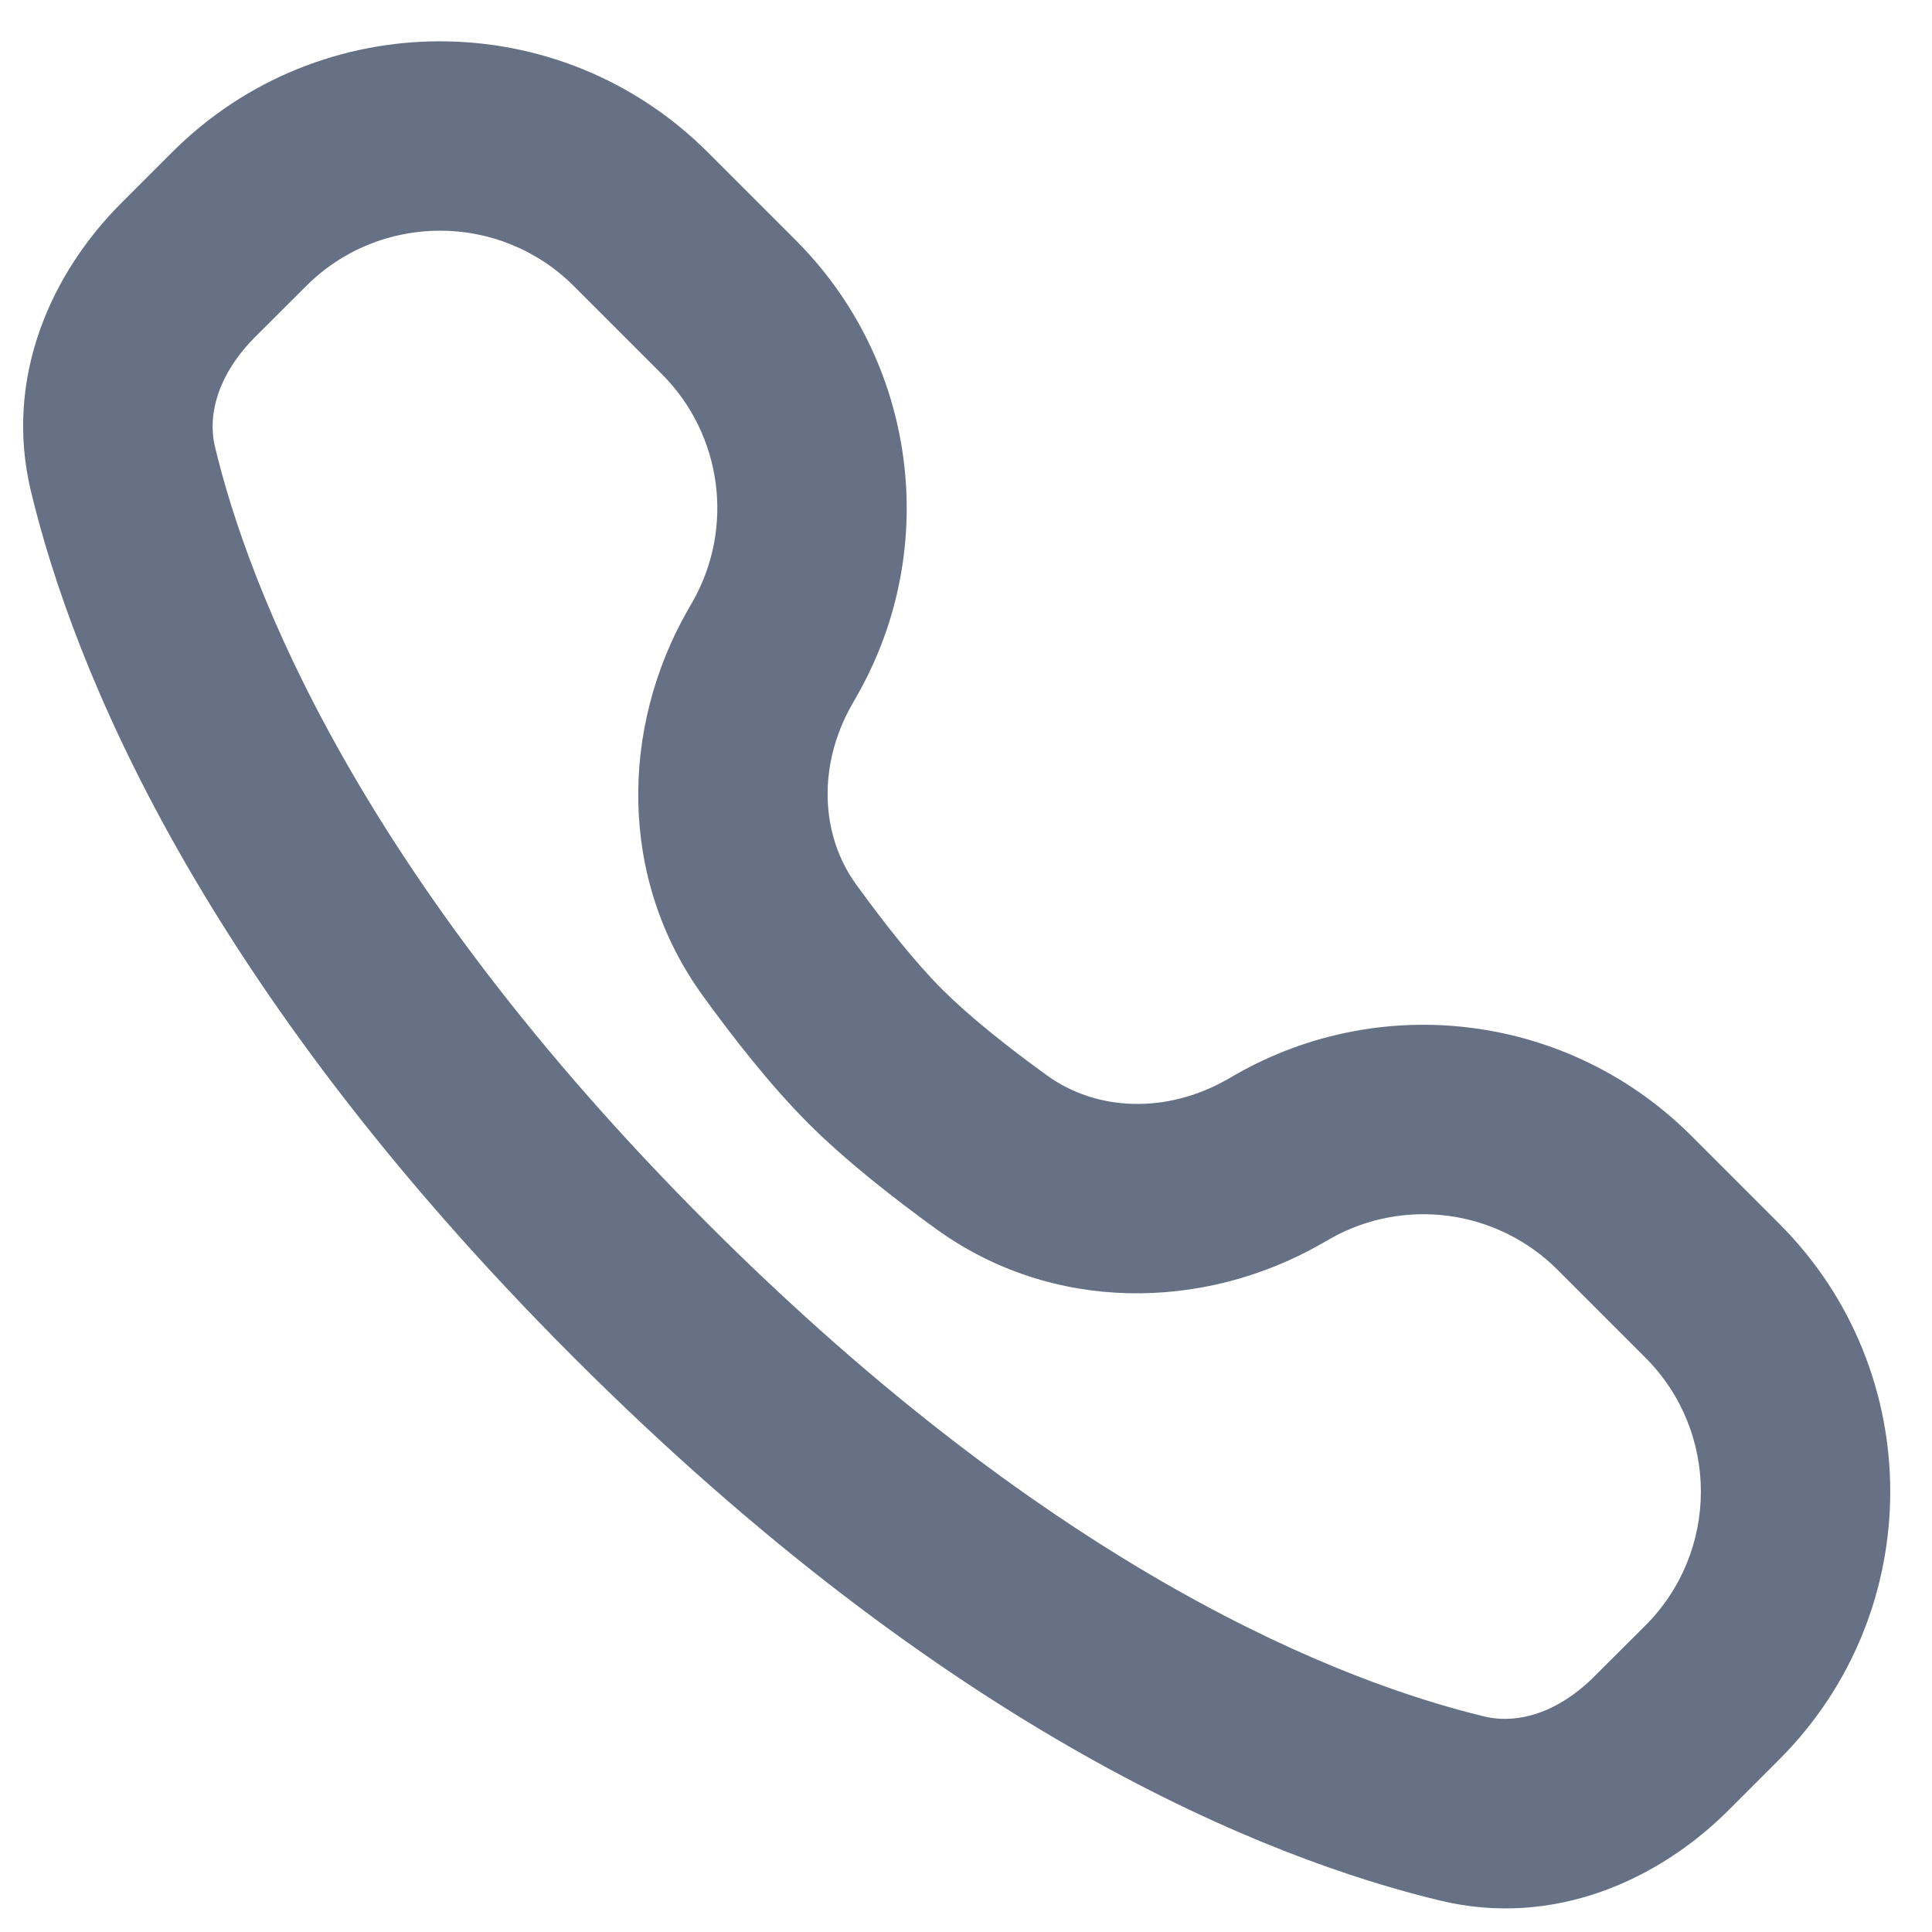
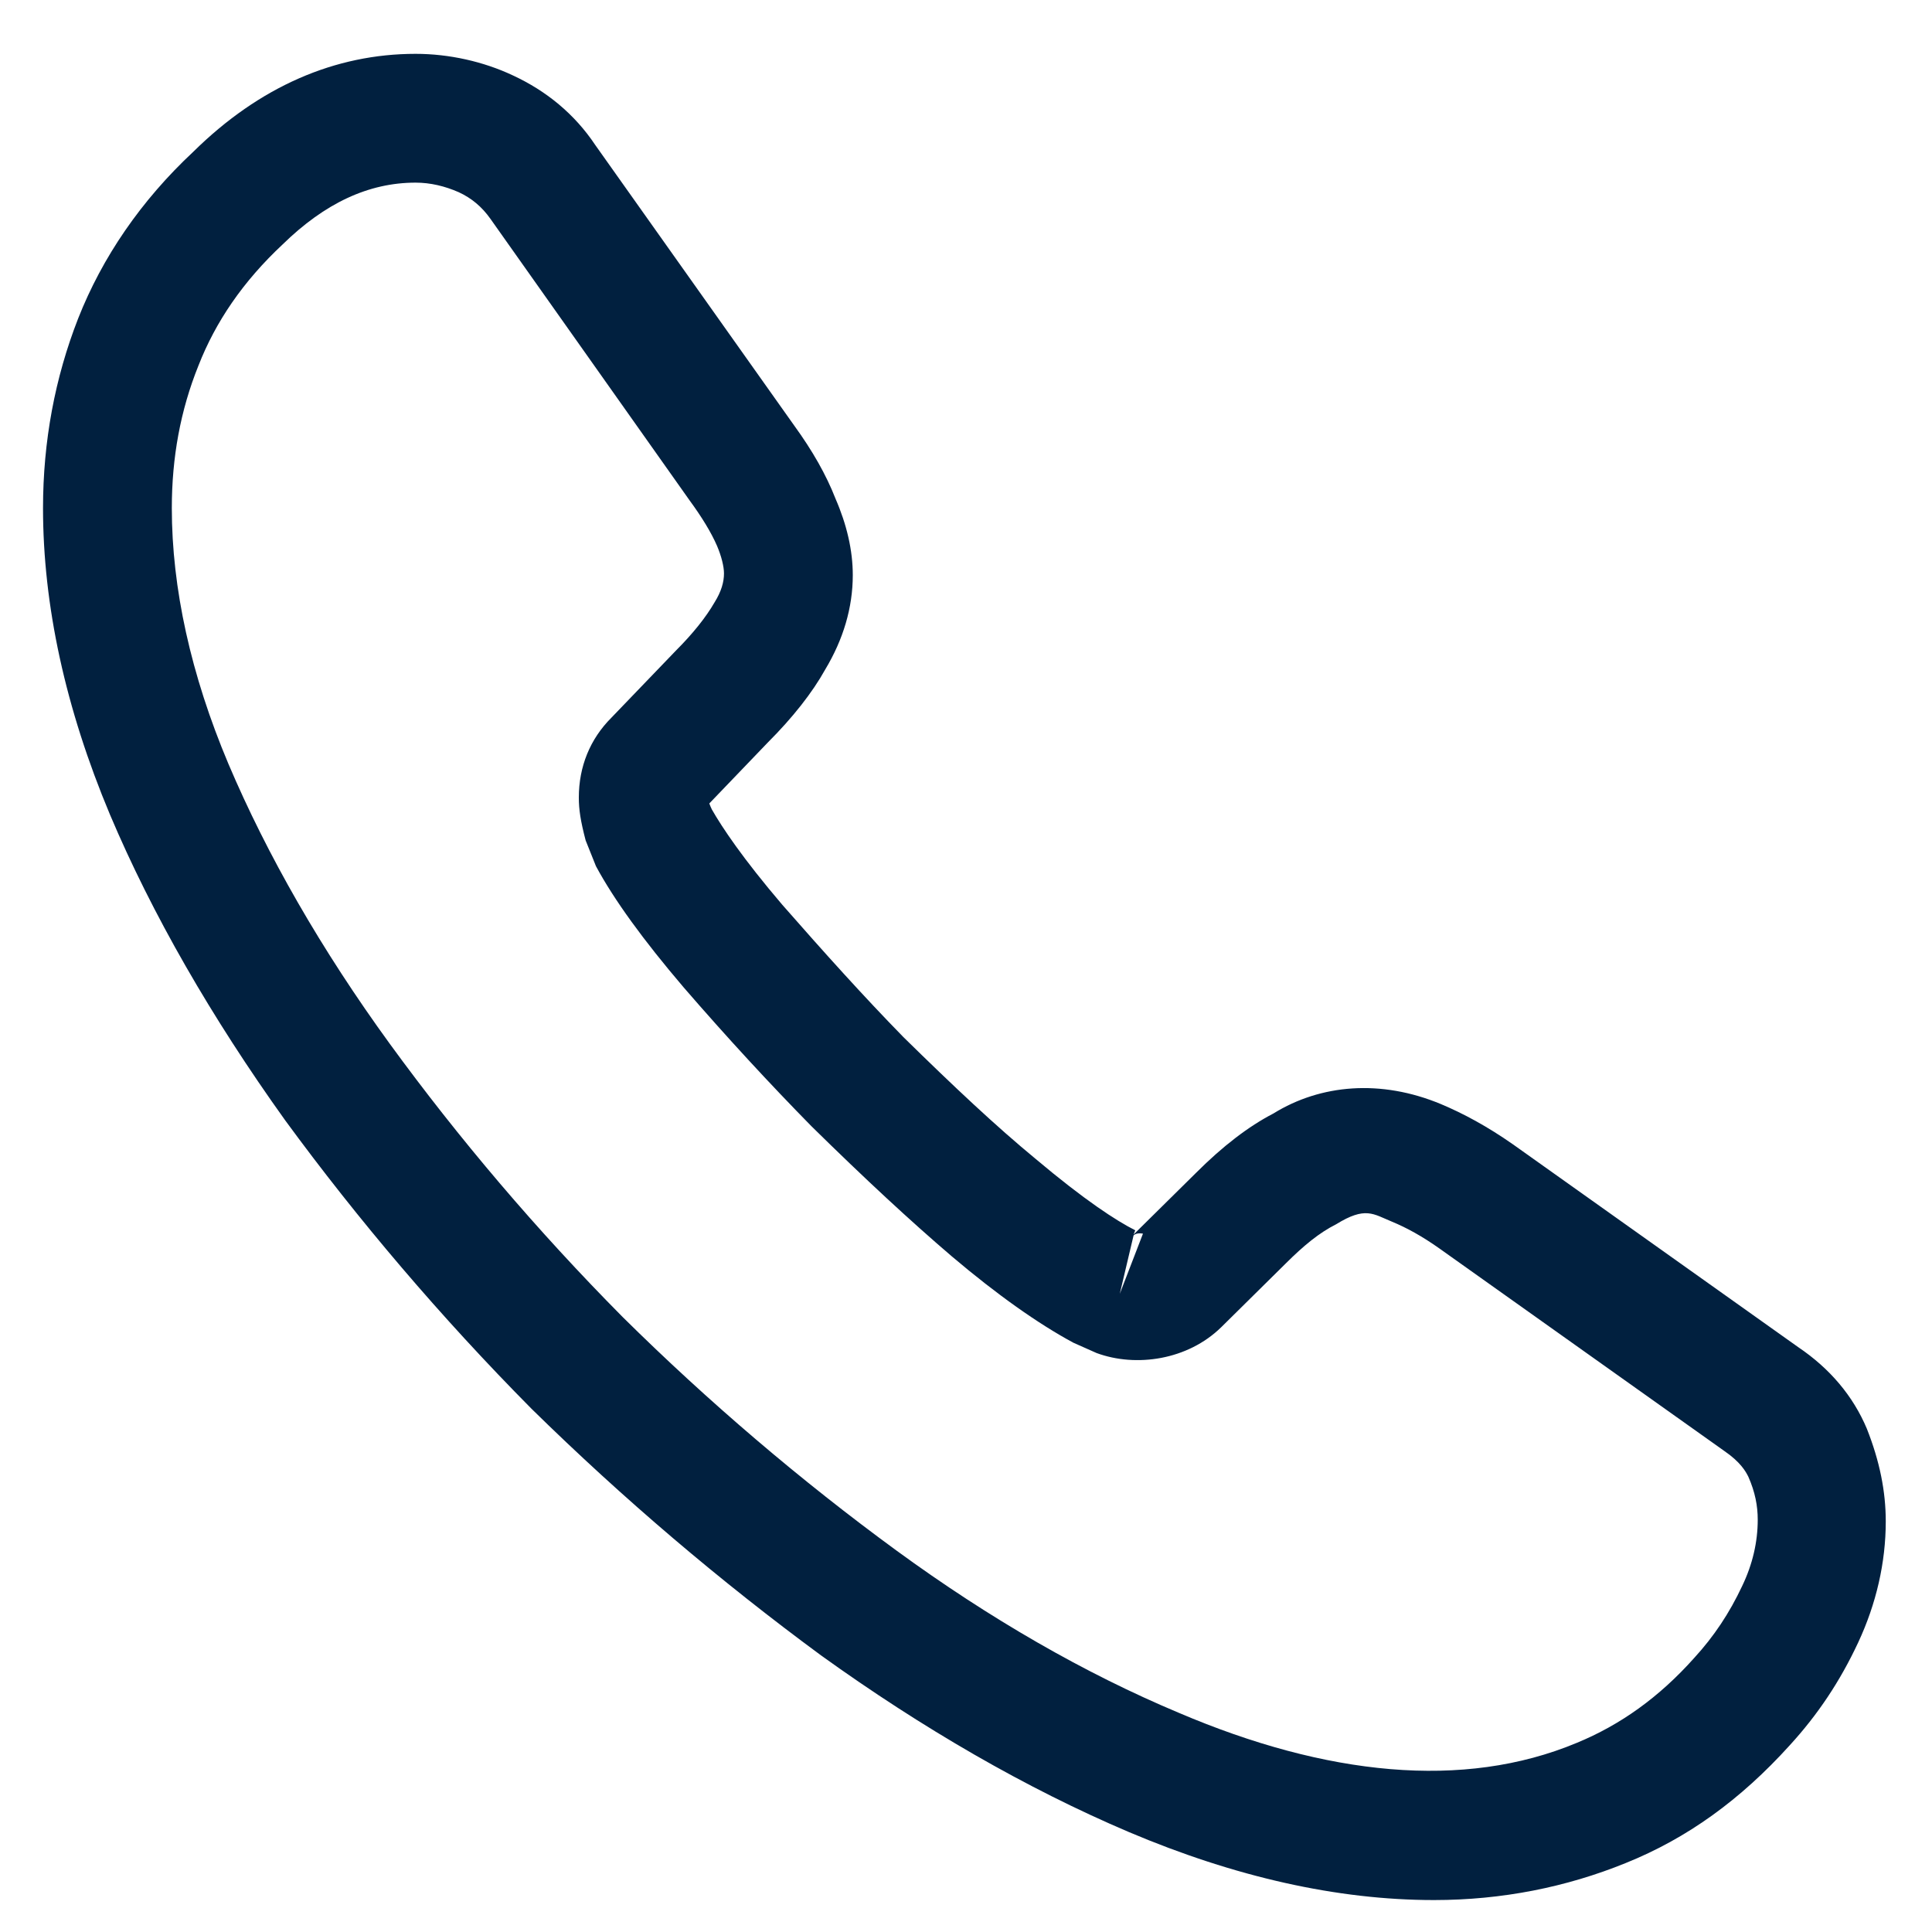
- <svg xmlns="http://www.w3.org/2000/svg" width="17" height="17" viewBox="0 0 17 17" fill="none">
-   <path fill-rule="evenodd" clip-rule="evenodd" d="M6.228 1.34C4.926 0.038 2.816 0.038 1.514 1.34L1.068 1.786C0.452 2.401 0.032 3.323 0.272 4.322C0.64 5.853 1.747 8.644 5.05 11.946C8.352 15.249 11.142 16.356 12.674 16.724C13.672 16.964 14.595 16.543 15.21 15.928L15.656 15.482C16.958 14.18 16.958 12.069 15.656 10.768L14.882 9.994C13.821 8.933 12.182 8.711 10.877 9.453L10.797 9.499C10.262 9.803 9.648 9.778 9.213 9.463C8.862 9.209 8.527 8.942 8.29 8.705C8.054 8.469 7.787 8.133 7.533 7.782C7.218 7.347 7.193 6.733 7.497 6.199L7.543 6.118C8.284 4.814 8.063 3.175 7.002 2.114L6.228 1.34ZM2.693 2.518C3.343 1.867 4.399 1.867 5.05 2.518L5.824 3.292C6.354 3.823 6.465 4.642 6.094 5.295L6.048 5.375C5.461 6.408 5.44 7.734 6.183 8.76C6.455 9.136 6.783 9.555 7.112 9.884C7.441 10.213 7.859 10.54 8.236 10.813C9.262 11.556 10.588 11.535 11.621 10.948L11.701 10.902C12.353 10.531 13.173 10.642 13.704 11.172L14.478 11.946C15.129 12.597 15.129 13.652 14.478 14.303L14.031 14.749C13.709 15.072 13.354 15.173 13.063 15.104C11.839 14.809 9.319 13.859 6.228 10.768C3.137 7.676 2.186 5.157 1.892 3.933C1.822 3.642 1.924 3.287 2.246 2.964L2.693 2.518Z" fill="#667185" />
+ <svg xmlns="http://www.w3.org/2000/svg" width="15" height="15" viewBox="0 0 15 15" fill="none">
+   <path d="M11.134 14.752C10.381 14.752 9.587 14.572 8.767 14.225C7.967 13.885 7.161 13.418 6.374 12.852C5.594 12.278 4.841 11.639 4.127 10.938C3.421 10.225 2.781 9.472 2.214 8.698C1.641 7.898 1.181 7.098 0.854 6.325C0.507 5.498 0.334 4.698 0.334 3.945C0.334 3.425 0.427 2.932 0.607 2.472C0.794 1.998 1.094 1.558 1.501 1.178C2.014 0.672 2.601 0.418 3.227 0.418C3.487 0.418 3.754 0.478 3.981 0.585C4.241 0.705 4.461 0.885 4.621 1.125L6.167 3.305C6.307 3.498 6.414 3.685 6.487 3.872C6.574 4.072 6.621 4.272 6.621 4.465C6.621 4.718 6.547 4.965 6.407 5.198C6.307 5.378 6.154 5.572 5.961 5.765L5.507 6.238C5.514 6.258 5.521 6.272 5.527 6.285C5.607 6.425 5.767 6.665 6.074 7.025C6.401 7.398 6.707 7.738 7.014 8.052C7.407 8.438 7.734 8.745 8.041 8.998C8.421 9.318 8.667 9.478 8.814 9.552L8.801 9.585L9.287 9.105C9.494 8.898 9.694 8.745 9.887 8.645C10.254 8.418 10.721 8.378 11.187 8.572C11.361 8.645 11.547 8.745 11.747 8.885L13.961 10.459C14.207 10.625 14.387 10.838 14.494 11.092C14.594 11.345 14.641 11.579 14.641 11.812C14.641 12.132 14.567 12.452 14.427 12.752C14.287 13.052 14.114 13.312 13.894 13.552C13.514 13.972 13.101 14.272 12.621 14.465C12.161 14.652 11.661 14.752 11.134 14.752ZM3.227 1.418C2.861 1.418 2.521 1.578 2.194 1.898C1.887 2.185 1.674 2.498 1.541 2.838C1.401 3.185 1.334 3.552 1.334 3.945C1.334 4.565 1.481 5.238 1.774 5.932C2.074 6.638 2.494 7.372 3.027 8.105C3.561 8.838 4.167 9.552 4.834 10.225C5.501 10.885 6.221 11.498 6.961 12.039C7.681 12.565 8.421 12.992 9.154 13.299C10.294 13.785 11.361 13.899 12.241 13.532C12.581 13.392 12.881 13.178 13.154 12.872C13.307 12.705 13.427 12.525 13.527 12.312C13.607 12.145 13.647 11.972 13.647 11.799C13.647 11.692 13.627 11.585 13.574 11.465C13.554 11.425 13.514 11.352 13.387 11.265L11.174 9.692C11.041 9.598 10.921 9.532 10.807 9.485C10.661 9.425 10.601 9.365 10.374 9.505C10.241 9.572 10.121 9.672 9.987 9.805L9.481 10.305C9.221 10.559 8.821 10.618 8.514 10.505L8.334 10.425C8.061 10.278 7.741 10.052 7.387 9.752C7.067 9.478 6.721 9.158 6.301 8.745C5.974 8.412 5.647 8.058 5.307 7.665C4.994 7.298 4.767 6.985 4.627 6.725L4.547 6.525C4.507 6.372 4.494 6.285 4.494 6.192C4.494 5.952 4.581 5.738 4.747 5.572L5.247 5.052C5.381 4.918 5.481 4.792 5.547 4.678C5.601 4.592 5.621 4.518 5.621 4.452C5.621 4.398 5.601 4.318 5.567 4.238C5.521 4.132 5.447 4.012 5.354 3.885L3.807 1.698C3.741 1.605 3.661 1.538 3.561 1.492C3.454 1.445 3.341 1.418 3.227 1.418ZM8.801 9.592L8.694 10.045L8.874 9.578C8.841 9.572 8.814 9.578 8.801 9.592Z" fill="#01203F" />
</svg>
